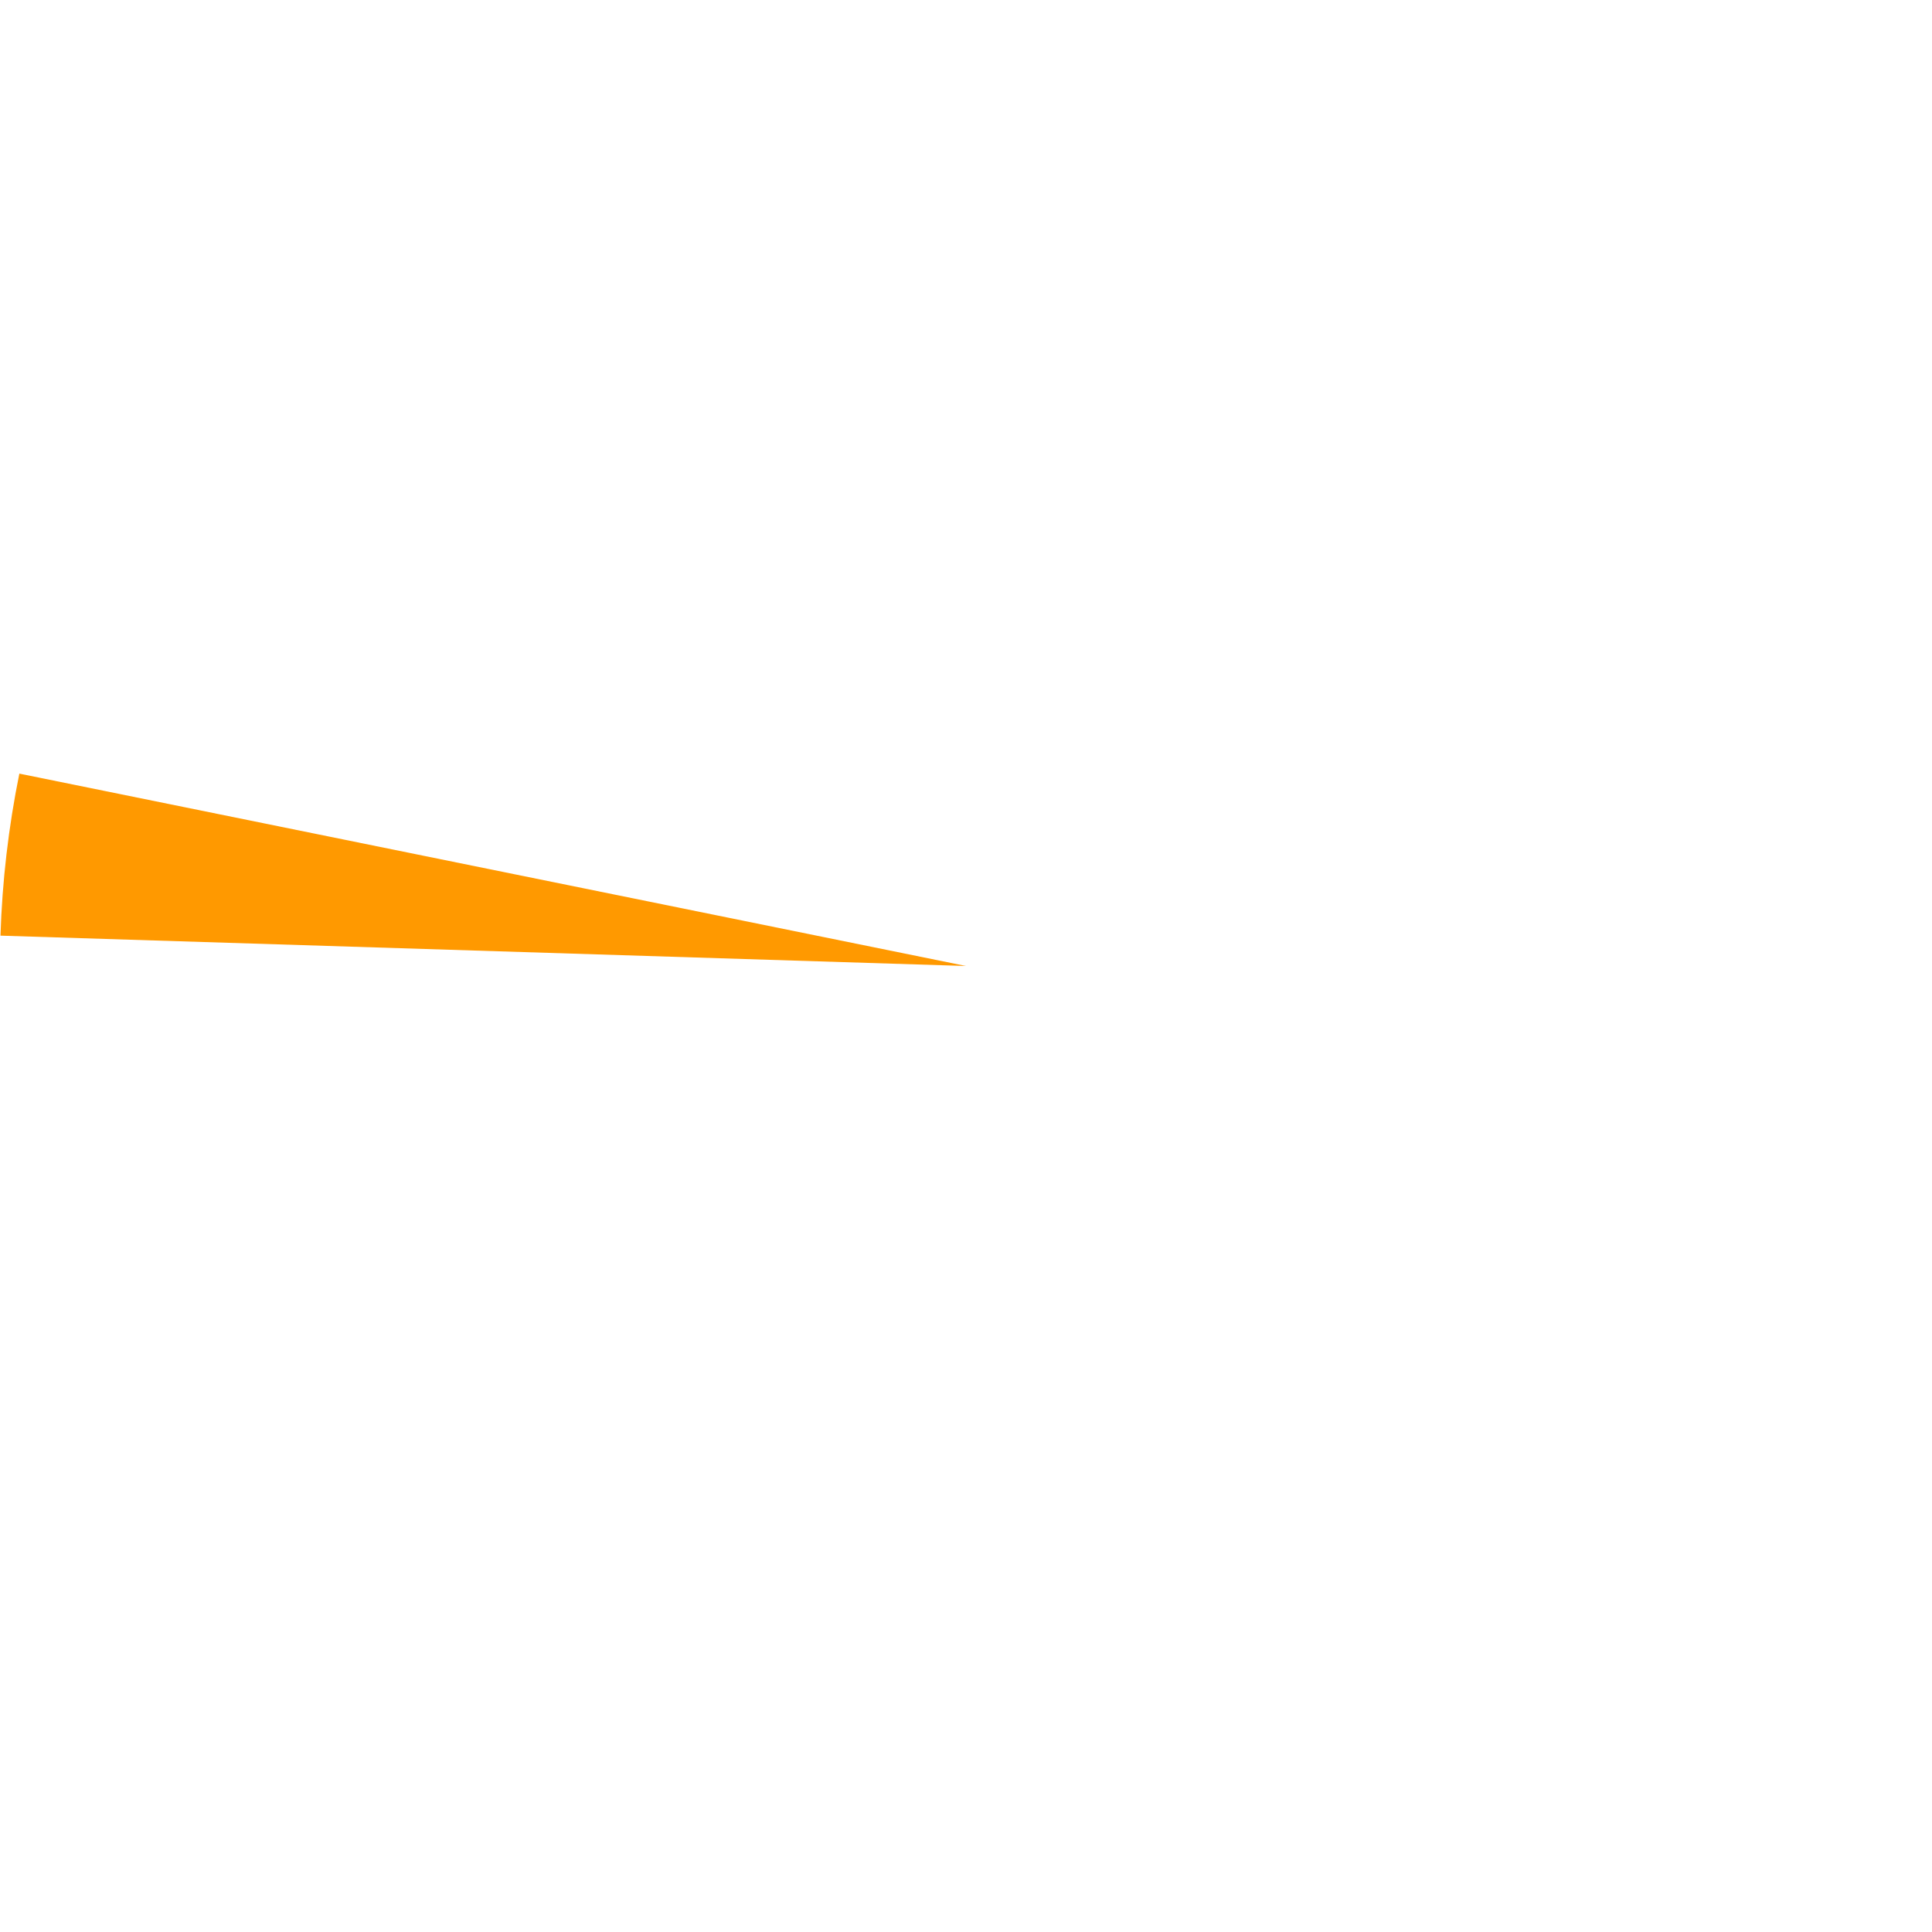
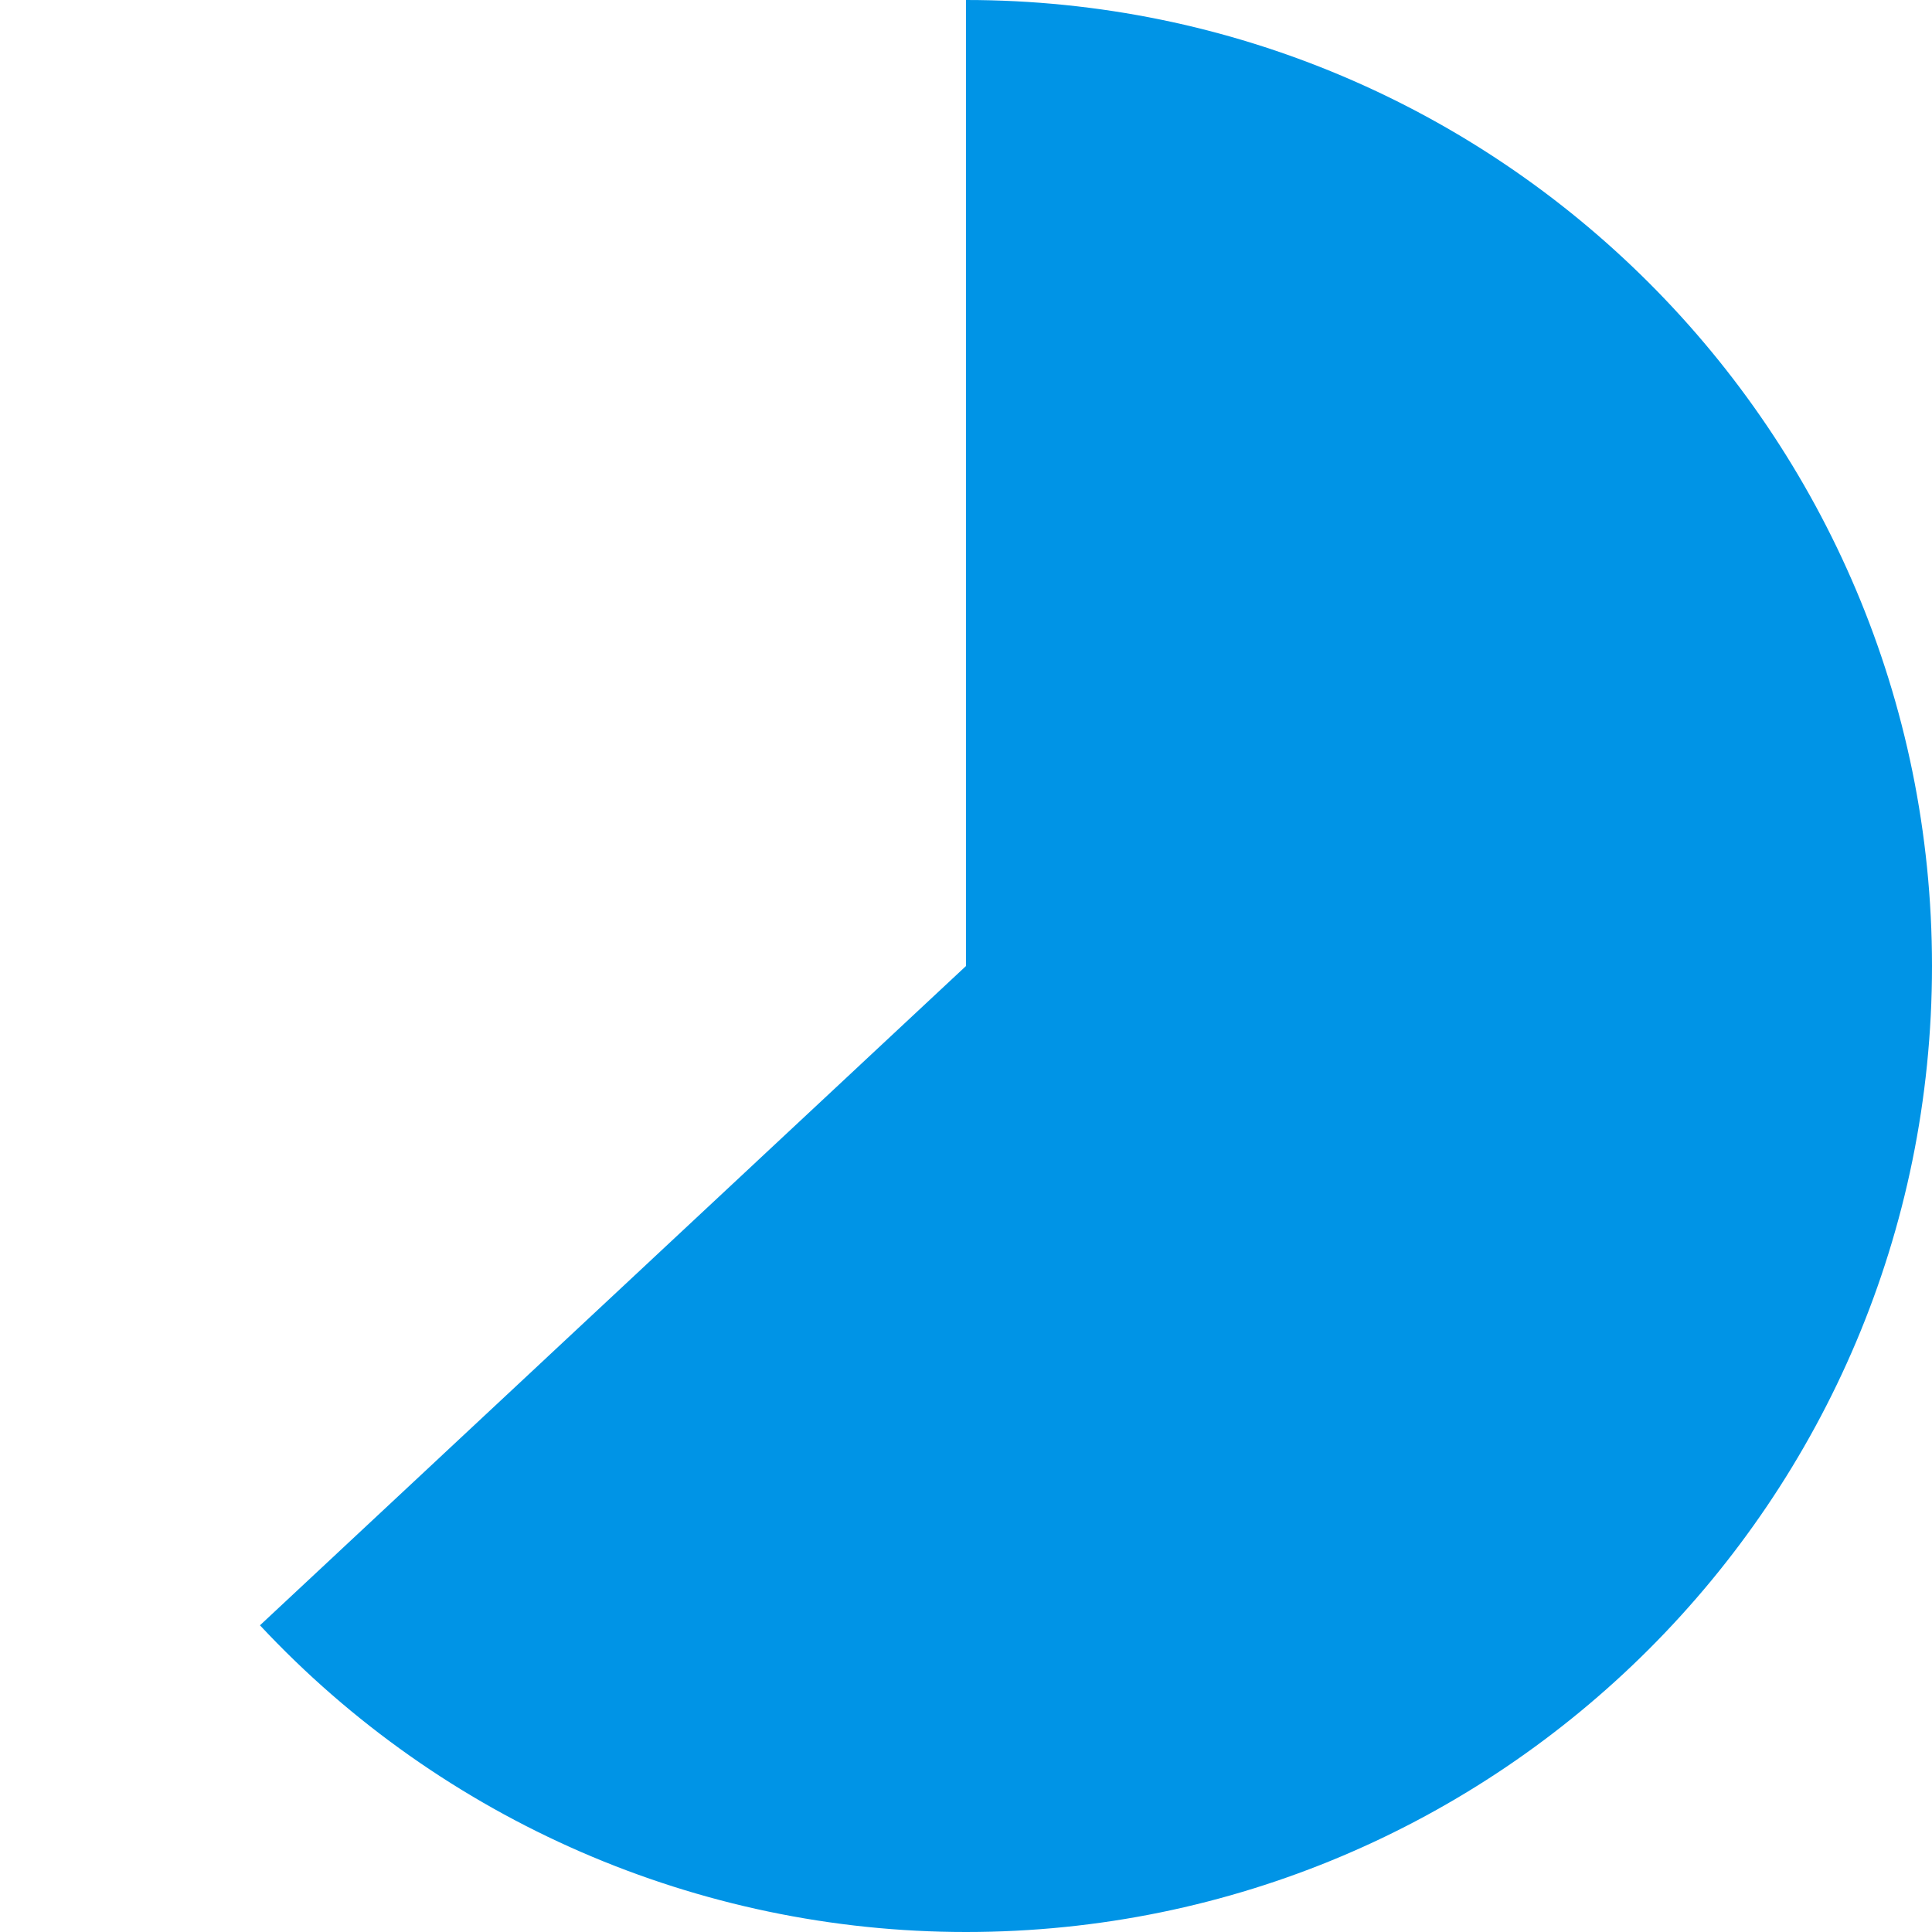
<svg xmlns="http://www.w3.org/2000/svg" version="1.1" width="203px" height="203px">
  <g transform="matrix(1 0 0 1 -1291 -164 )">
-     <path d="M 1293.033 245.286  L 1392.5 265.5  L 1291.05 262.311  C 1291.23 256.59  1291.893 250.895  1293.033 245.286  Z " fill-rule="nonzero" fill="#ff9900" stroke="none" />
+     <path d="M 1392.5 164  C 1448.557 164  1494 209.443  1494 265.5  C 1494 321.557  1448.557 367  1392.5 367  C 1364.376 367  1337.512 355.331  1318.316 334.775  L 1392.5 265.5  L 1392.5 164  Z " fill-rule="nonzero" fill="#0094e6" stroke="none" />
  </g>
</svg>
